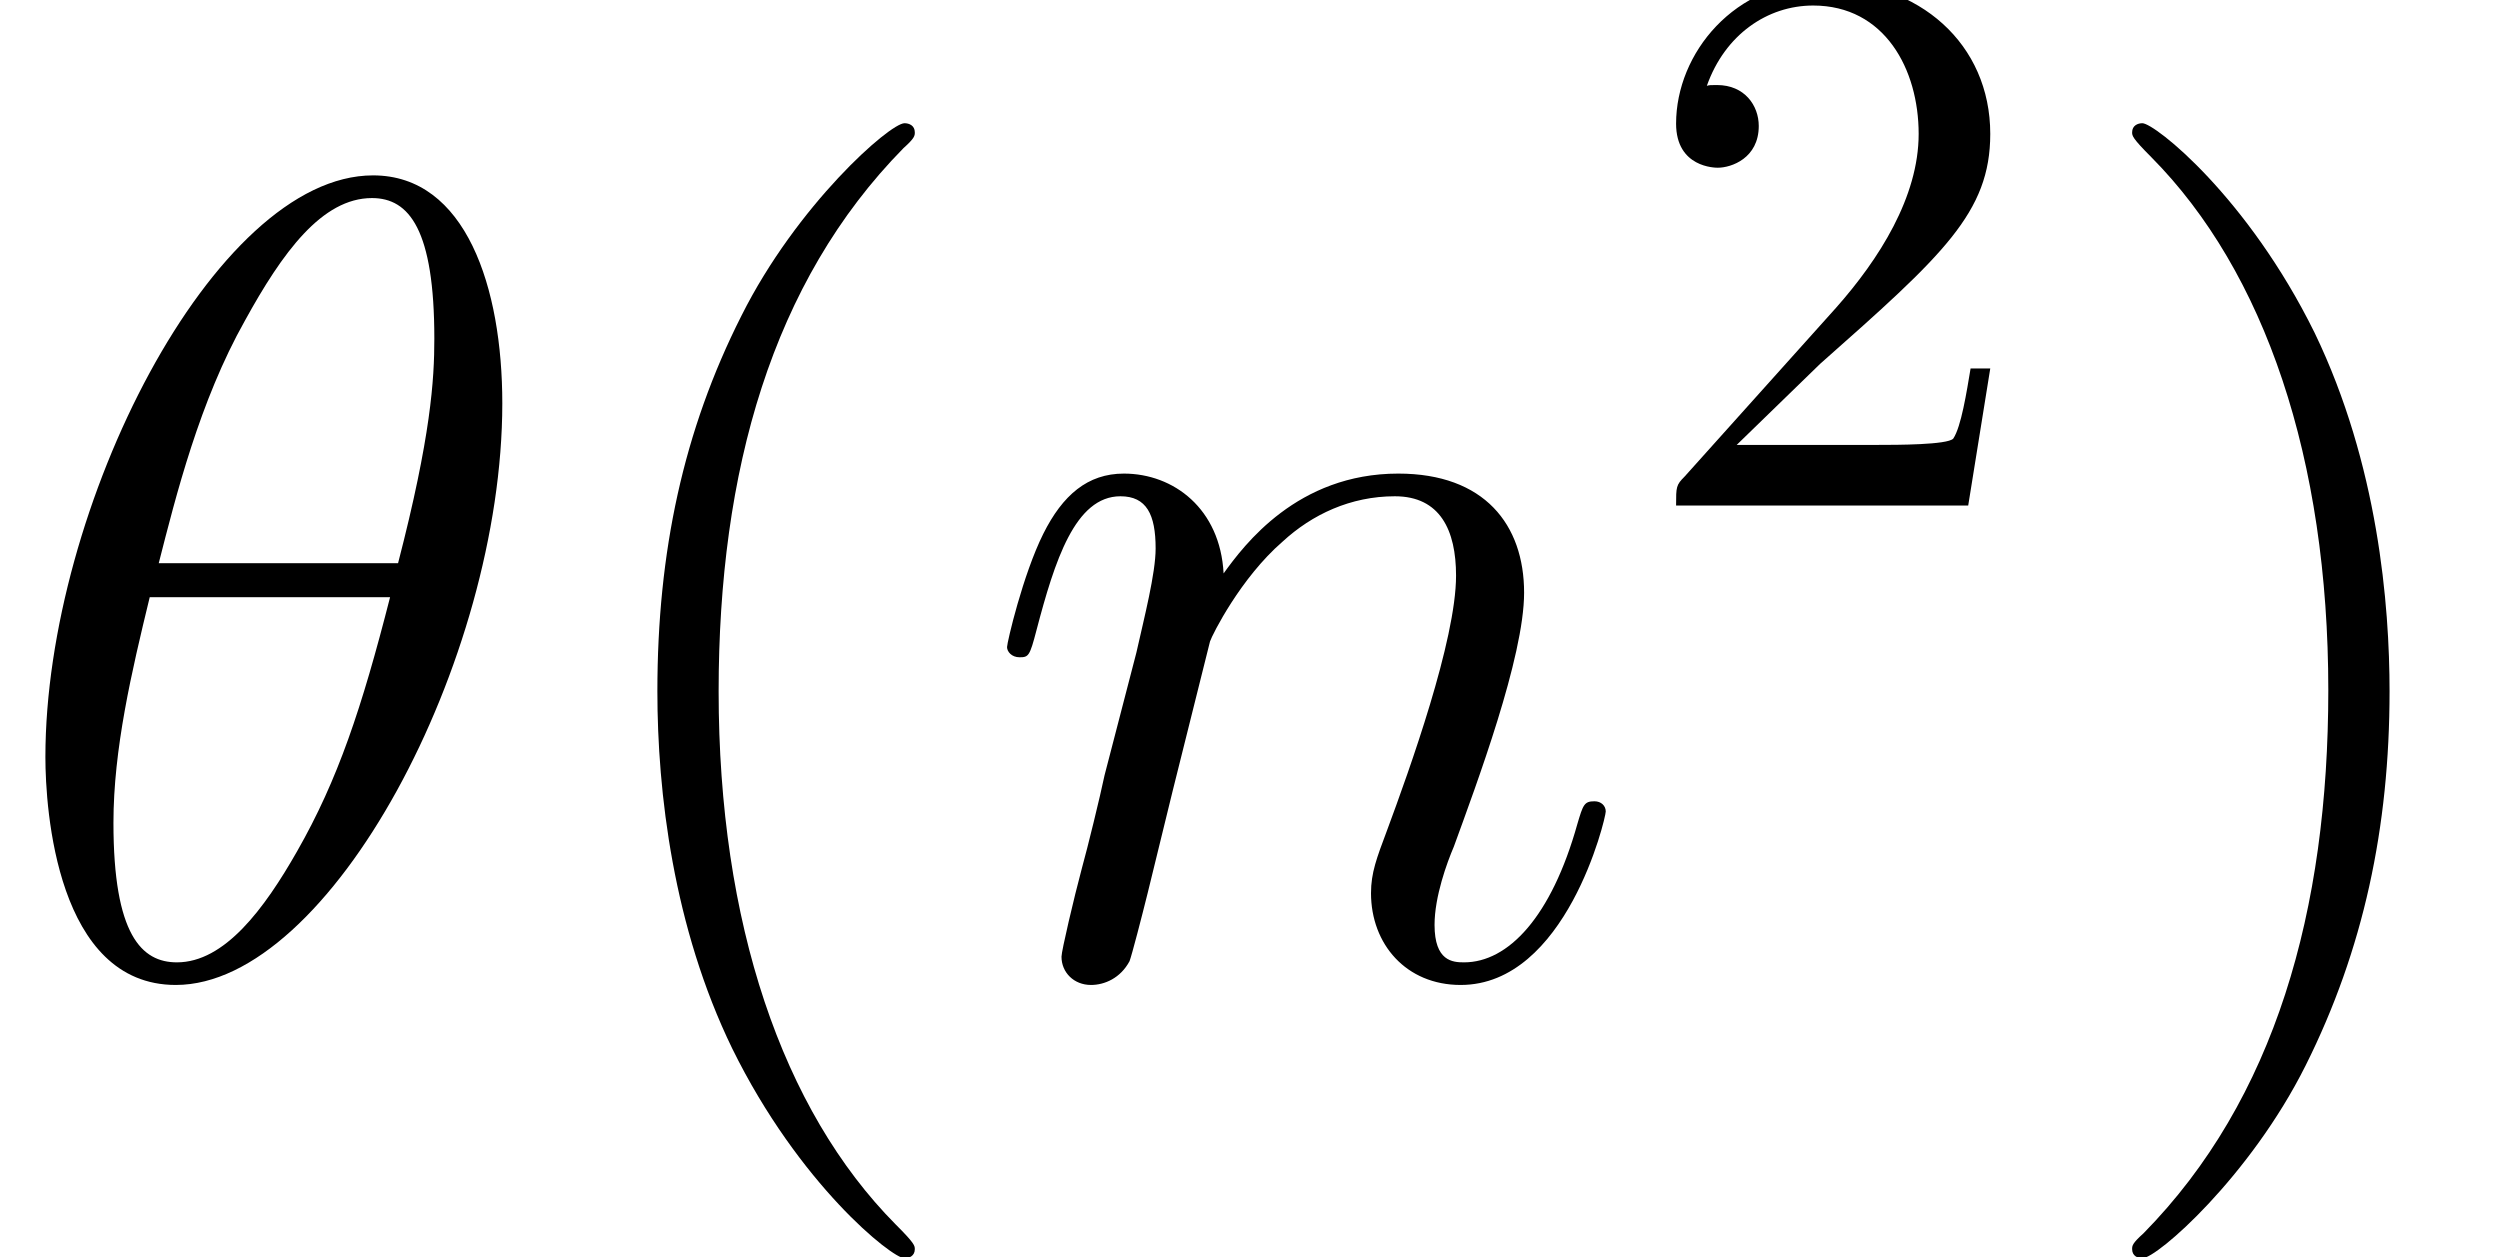
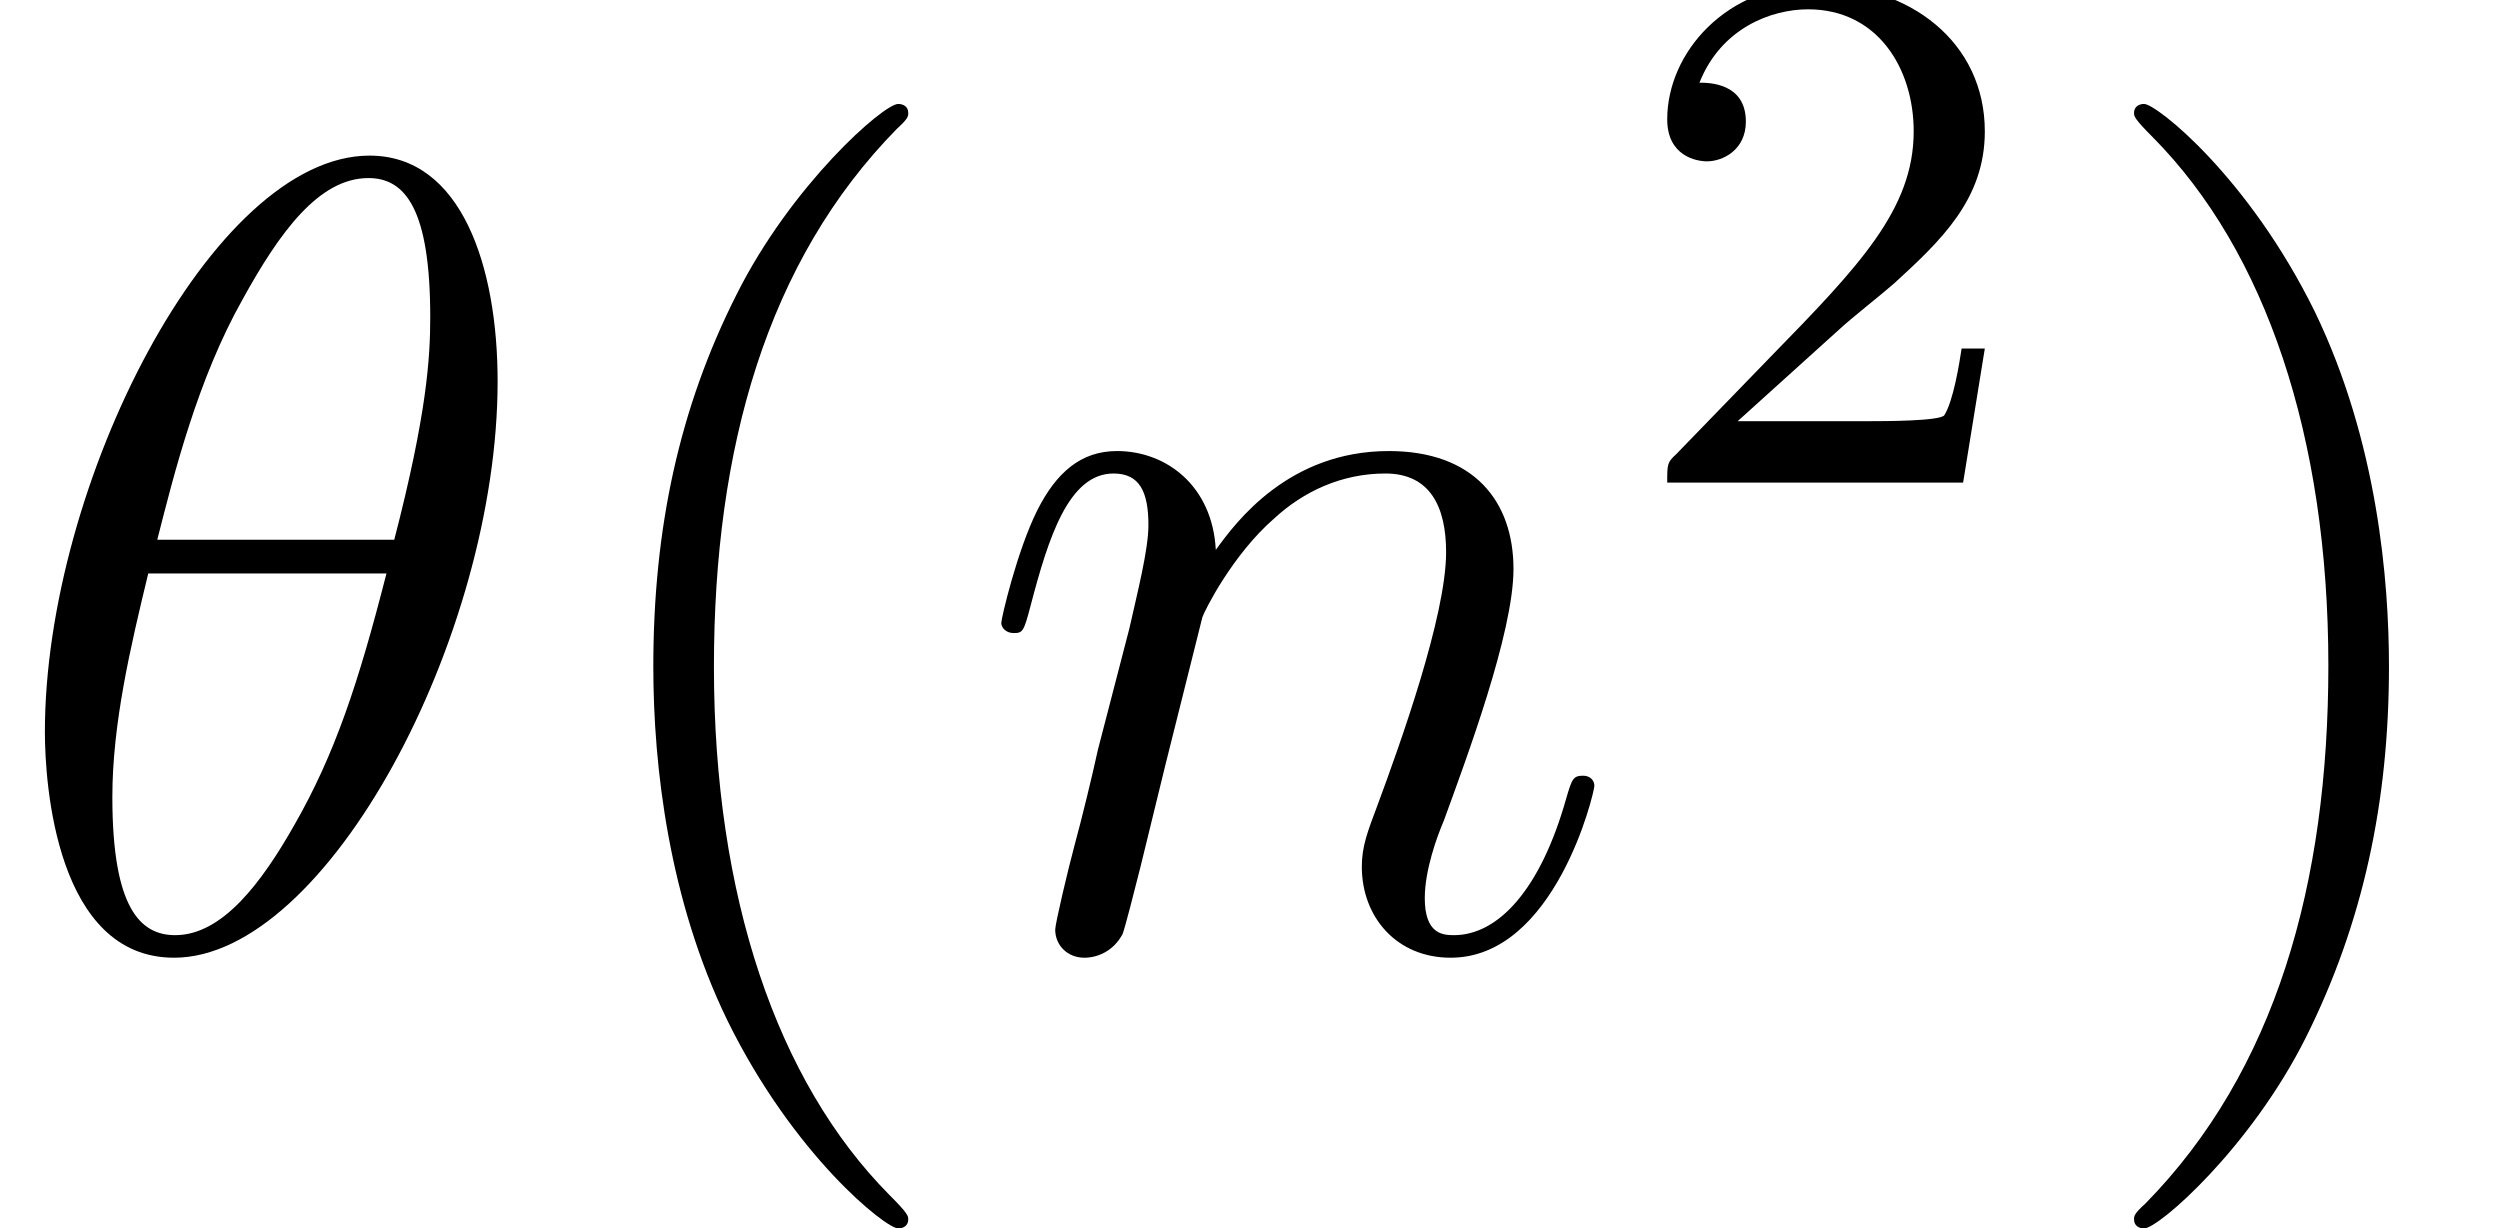
- <svg xmlns="http://www.w3.org/2000/svg" xmlns:xlink="http://www.w3.org/1999/xlink" height="23.839pt" version="1.1" viewBox="217.263 83.322 31.63 15.893" width="47.445pt">
+ <svg xmlns="http://www.w3.org/2000/svg" xmlns:xlink="http://www.w3.org/1999/xlink" version="1.1" width="30.064pt" height="14.759pt" viewBox="-.239 -.236 30.064 14.759">
  <defs>
-     <path d="M6.355 -7.216C6.355 -8.679 5.896 -10.1 4.72 -10.1C2.711 -10.1 0.574 -5.896 0.574 -2.74C0.574 -2.08 0.717 0.143 2.224 0.143C4.175 0.143 6.355 -3.96 6.355 -7.216ZM2.008 -5.193C2.224 -6.04 2.525 -7.245 3.099 -8.263C3.572 -9.124 4.074 -9.813 4.706 -9.813C5.179 -9.813 5.495 -9.411 5.495 -8.034C5.495 -7.517 5.452 -6.8 5.036 -5.193H2.008ZM4.935 -4.763C4.576 -3.357 4.275 -2.453 3.759 -1.549C3.343 -0.818 2.841 -0.143 2.238 -0.143C1.793 -0.143 1.435 -0.488 1.435 -1.908C1.435 -2.841 1.664 -3.816 1.894 -4.763H4.935Z" id="g0-18" />
-     <path d="M2.955 -4.203C2.984 -4.29 3.343 -5.007 3.873 -5.466C4.246 -5.81 4.734 -6.04 5.294 -6.04C5.868 -6.04 6.068 -5.609 6.068 -5.036C6.068 -4.218 5.48 -2.582 5.193 -1.808C5.064 -1.463 4.992 -1.277 4.992 -1.019C4.992 -0.373 5.437 0.143 6.126 0.143C7.46 0.143 7.962 -1.965 7.962 -2.052C7.962 -2.123 7.905 -2.181 7.819 -2.181C7.69 -2.181 7.675 -2.138 7.603 -1.894C7.274 -0.717 6.728 -0.143 6.169 -0.143C6.025 -0.143 5.796 -0.158 5.796 -0.617C5.796 -0.976 5.954 -1.406 6.04 -1.607C6.327 -2.396 6.929 -4.003 6.929 -4.82C6.929 -5.681 6.427 -6.327 5.337 -6.327C4.06 -6.327 3.386 -5.423 3.127 -5.064C3.084 -5.882 2.496 -6.327 1.865 -6.327C1.406 -6.327 1.09 -6.054 0.846 -5.566C0.588 -5.05 0.387 -4.189 0.387 -4.132S0.445 -4.003 0.545 -4.003C0.66 -4.003 0.674 -4.017 0.76 -4.347C0.99 -5.222 1.248 -6.04 1.822 -6.04C2.152 -6.04 2.267 -5.81 2.267 -5.38C2.267 -5.064 2.123 -4.505 2.023 -4.06L1.621 -2.511C1.564 -2.238 1.406 -1.592 1.334 -1.334C1.234 -0.961 1.076 -0.287 1.076 -0.215C1.076 -0.014 1.234 0.143 1.449 0.143C1.621 0.143 1.822 0.057 1.937 -0.158C1.965 -0.23 2.095 -0.732 2.166 -1.019L2.482 -2.31L2.955 -4.203Z" id="g0-110" />
-     <path d="M1.265 -0.767L2.321 -1.793C3.875 -3.168 4.473 -3.706 4.473 -4.702C4.473 -5.838 3.577 -6.635 2.361 -6.635C1.235 -6.635 0.498 -5.719 0.498 -4.832C0.498 -4.274 0.996 -4.274 1.026 -4.274C1.196 -4.274 1.544 -4.394 1.544 -4.802C1.544 -5.061 1.365 -5.32 1.016 -5.32C0.936 -5.32 0.917 -5.32 0.887 -5.31C1.116 -5.958 1.654 -6.326 2.232 -6.326C3.138 -6.326 3.567 -5.519 3.567 -4.702C3.567 -3.905 3.068 -3.118 2.521 -2.501L0.608 -0.369C0.498 -0.259 0.498 -0.239 0.498 0H4.194L4.473 -1.734H4.224C4.174 -1.435 4.105 -0.996 4.005 -0.847C3.935 -0.767 3.278 -0.767 3.059 -0.767H1.265Z" id="g2-50" />
-     <path d="M4.663 3.486C4.663 3.443 4.663 3.414 4.419 3.171C2.984 1.722 2.181 -0.646 2.181 -3.572C2.181 -6.355 2.855 -8.751 4.519 -10.444C4.663 -10.573 4.663 -10.602 4.663 -10.645C4.663 -10.731 4.591 -10.76 4.533 -10.76C4.347 -10.76 3.171 -9.727 2.468 -8.321C1.736 -6.872 1.406 -5.337 1.406 -3.572C1.406 -2.295 1.607 -0.588 2.353 0.947C3.199 2.668 4.376 3.601 4.533 3.601C4.591 3.601 4.663 3.572 4.663 3.486Z" id="g1-40" />
-     <path d="M4.046 -3.572C4.046 -4.663 3.902 -6.441 3.099 -8.106C2.252 -9.827 1.076 -10.76 0.918 -10.76C0.861 -10.76 0.789 -10.731 0.789 -10.645C0.789 -10.602 0.789 -10.573 1.033 -10.329C2.468 -8.88 3.271 -6.513 3.271 -3.587C3.271 -0.803 2.597 1.592 0.933 3.285C0.789 3.414 0.789 3.443 0.789 3.486C0.789 3.572 0.861 3.601 0.918 3.601C1.105 3.601 2.281 2.568 2.984 1.162C3.716 -0.301 4.046 -1.851 4.046 -3.572Z" id="g1-41" />
+     <path id="g1-50" d="M2.248-1.626C2.375-1.745 2.71-2.008 2.837-2.12C3.332-2.574 3.802-3.013 3.802-3.738C3.802-4.686 3.005-5.3 2.008-5.3C1.052-5.3 .422-4.575 .422-3.866C.422-3.475 .733-3.419 .845-3.419C1.012-3.419 1.259-3.539 1.259-3.842C1.259-4.256 .861-4.256 .765-4.256C.996-4.838 1.53-5.037 1.921-5.037C2.662-5.037 3.045-4.407 3.045-3.738C3.045-2.909 2.463-2.303 1.522-1.339L.518-.303C.422-.215 .422-.199 .422 0H3.571L3.802-1.427H3.555C3.531-1.267 3.467-.869 3.371-.717C3.324-.654 2.718-.654 2.59-.654H1.172L2.248-1.626Z" />
+     <path id="g2-40" d="M3.885 2.905C3.885 2.869 3.885 2.845 3.682 2.642C2.487 1.435 1.817-.538 1.817-2.977C1.817-5.296 2.379-7.293 3.766-8.703C3.885-8.811 3.885-8.835 3.885-8.871C3.885-8.942 3.826-8.966 3.778-8.966C3.622-8.966 2.642-8.106 2.056-6.934C1.447-5.727 1.172-4.447 1.172-2.977C1.172-1.913 1.339-.49 1.961 .789C2.666 2.224 3.646 3.001 3.778 3.001C3.826 3.001 3.885 2.977 3.885 2.905Z" />
+     <path id="g2-41" d="M3.371-2.977C3.371-3.885 3.252-5.368 2.582-6.755C1.877-8.189 .897-8.966 .765-8.966C.717-8.966 .658-8.942 .658-8.871C.658-8.835 .658-8.811 .861-8.608C2.056-7.4 2.726-5.428 2.726-2.989C2.726-.669 2.164 1.327 .777 2.738C.658 2.845 .658 2.869 .658 2.905C.658 2.977 .717 3.001 .765 3.001C.921 3.001 1.901 2.14 2.487 .968C3.096-.251 3.371-1.542 3.371-2.977Z" />
+     <path id="g0-18" d="M5.296-6.013C5.296-7.233 4.914-8.416 3.933-8.416C2.26-8.416 .478-4.914 .478-2.283C.478-1.733 .598 .12 1.853 .12C3.479 .12 5.296-3.3 5.296-6.013ZM1.674-4.328C1.853-5.033 2.104-6.037 2.582-6.886C2.977-7.603 3.395-8.177 3.921-8.177C4.316-8.177 4.579-7.843 4.579-6.695C4.579-6.265 4.543-5.667 4.196-4.328H1.674ZM4.113-3.969C3.814-2.798 3.563-2.044 3.132-1.291C2.786-.681 2.367-.12 1.865-.12C1.494-.12 1.196-.406 1.196-1.59C1.196-2.367 1.387-3.18 1.578-3.969H4.113Z" />
+     <path id="g0-110" d="M2.463-3.503C2.487-3.575 2.786-4.172 3.228-4.555C3.539-4.842 3.945-5.033 4.411-5.033C4.89-5.033 5.057-4.674 5.057-4.196C5.057-3.515 4.567-2.152 4.328-1.506C4.22-1.219 4.16-1.064 4.16-.849C4.16-.311 4.531 .12 5.105 .12C6.217 .12 6.635-1.638 6.635-1.71C6.635-1.769 6.587-1.817 6.516-1.817C6.408-1.817 6.396-1.781 6.336-1.578C6.061-.598 5.607-.12 5.141-.12C5.021-.12 4.83-.132 4.83-.514C4.83-.813 4.961-1.172 5.033-1.339C5.272-1.997 5.774-3.335 5.774-4.017C5.774-4.734 5.356-5.272 4.447-5.272C3.383-5.272 2.821-4.519 2.606-4.22C2.57-4.902 2.08-5.272 1.554-5.272C1.172-5.272 .909-5.045 .705-4.639C.49-4.208 .323-3.491 .323-3.443S.371-3.335 .454-3.335C.55-3.335 .562-3.347 .634-3.622C.825-4.352 1.04-5.033 1.518-5.033C1.793-5.033 1.889-4.842 1.889-4.483C1.889-4.22 1.769-3.754 1.686-3.383L1.351-2.092C1.303-1.865 1.172-1.327 1.112-1.112C1.028-.801 .897-.239 .897-.179C.897-.012 1.028 .12 1.207 .12C1.351 .12 1.518 .048 1.614-.132C1.638-.191 1.745-.61 1.805-.849L2.068-1.925L2.463-3.503Z" />
  </defs>
-   <g id="page1">
-     <use x="217.263" xlink:href="#g0-18" y="95.641" />
-     <use x="224.174" xlink:href="#g1-40" y="95.641" />
-     <use x="229.617" xlink:href="#g0-110" y="95.641" />
-     <use x="237.971" xlink:href="#g2-50" y="89.718" />
-     <use x="243.45" xlink:href="#g1-41" y="95.641" />
+   <g id="page1" transform="matrix(1.13 0 0 1.13 -63.98604 -63.15541)">
+     <use x="56.413" y="65.753" xlink:href="#g0-18" />
+     <use x="62.194" y="65.753" xlink:href="#g2-40" />
+     <use x="66.746" y="65.753" xlink:href="#g0-110" />
+     <use x="73.734" y="60.817" xlink:href="#g1-50" />
+     <use x="78.466" y="65.753" xlink:href="#g2-41" />
  </g>
</svg>
